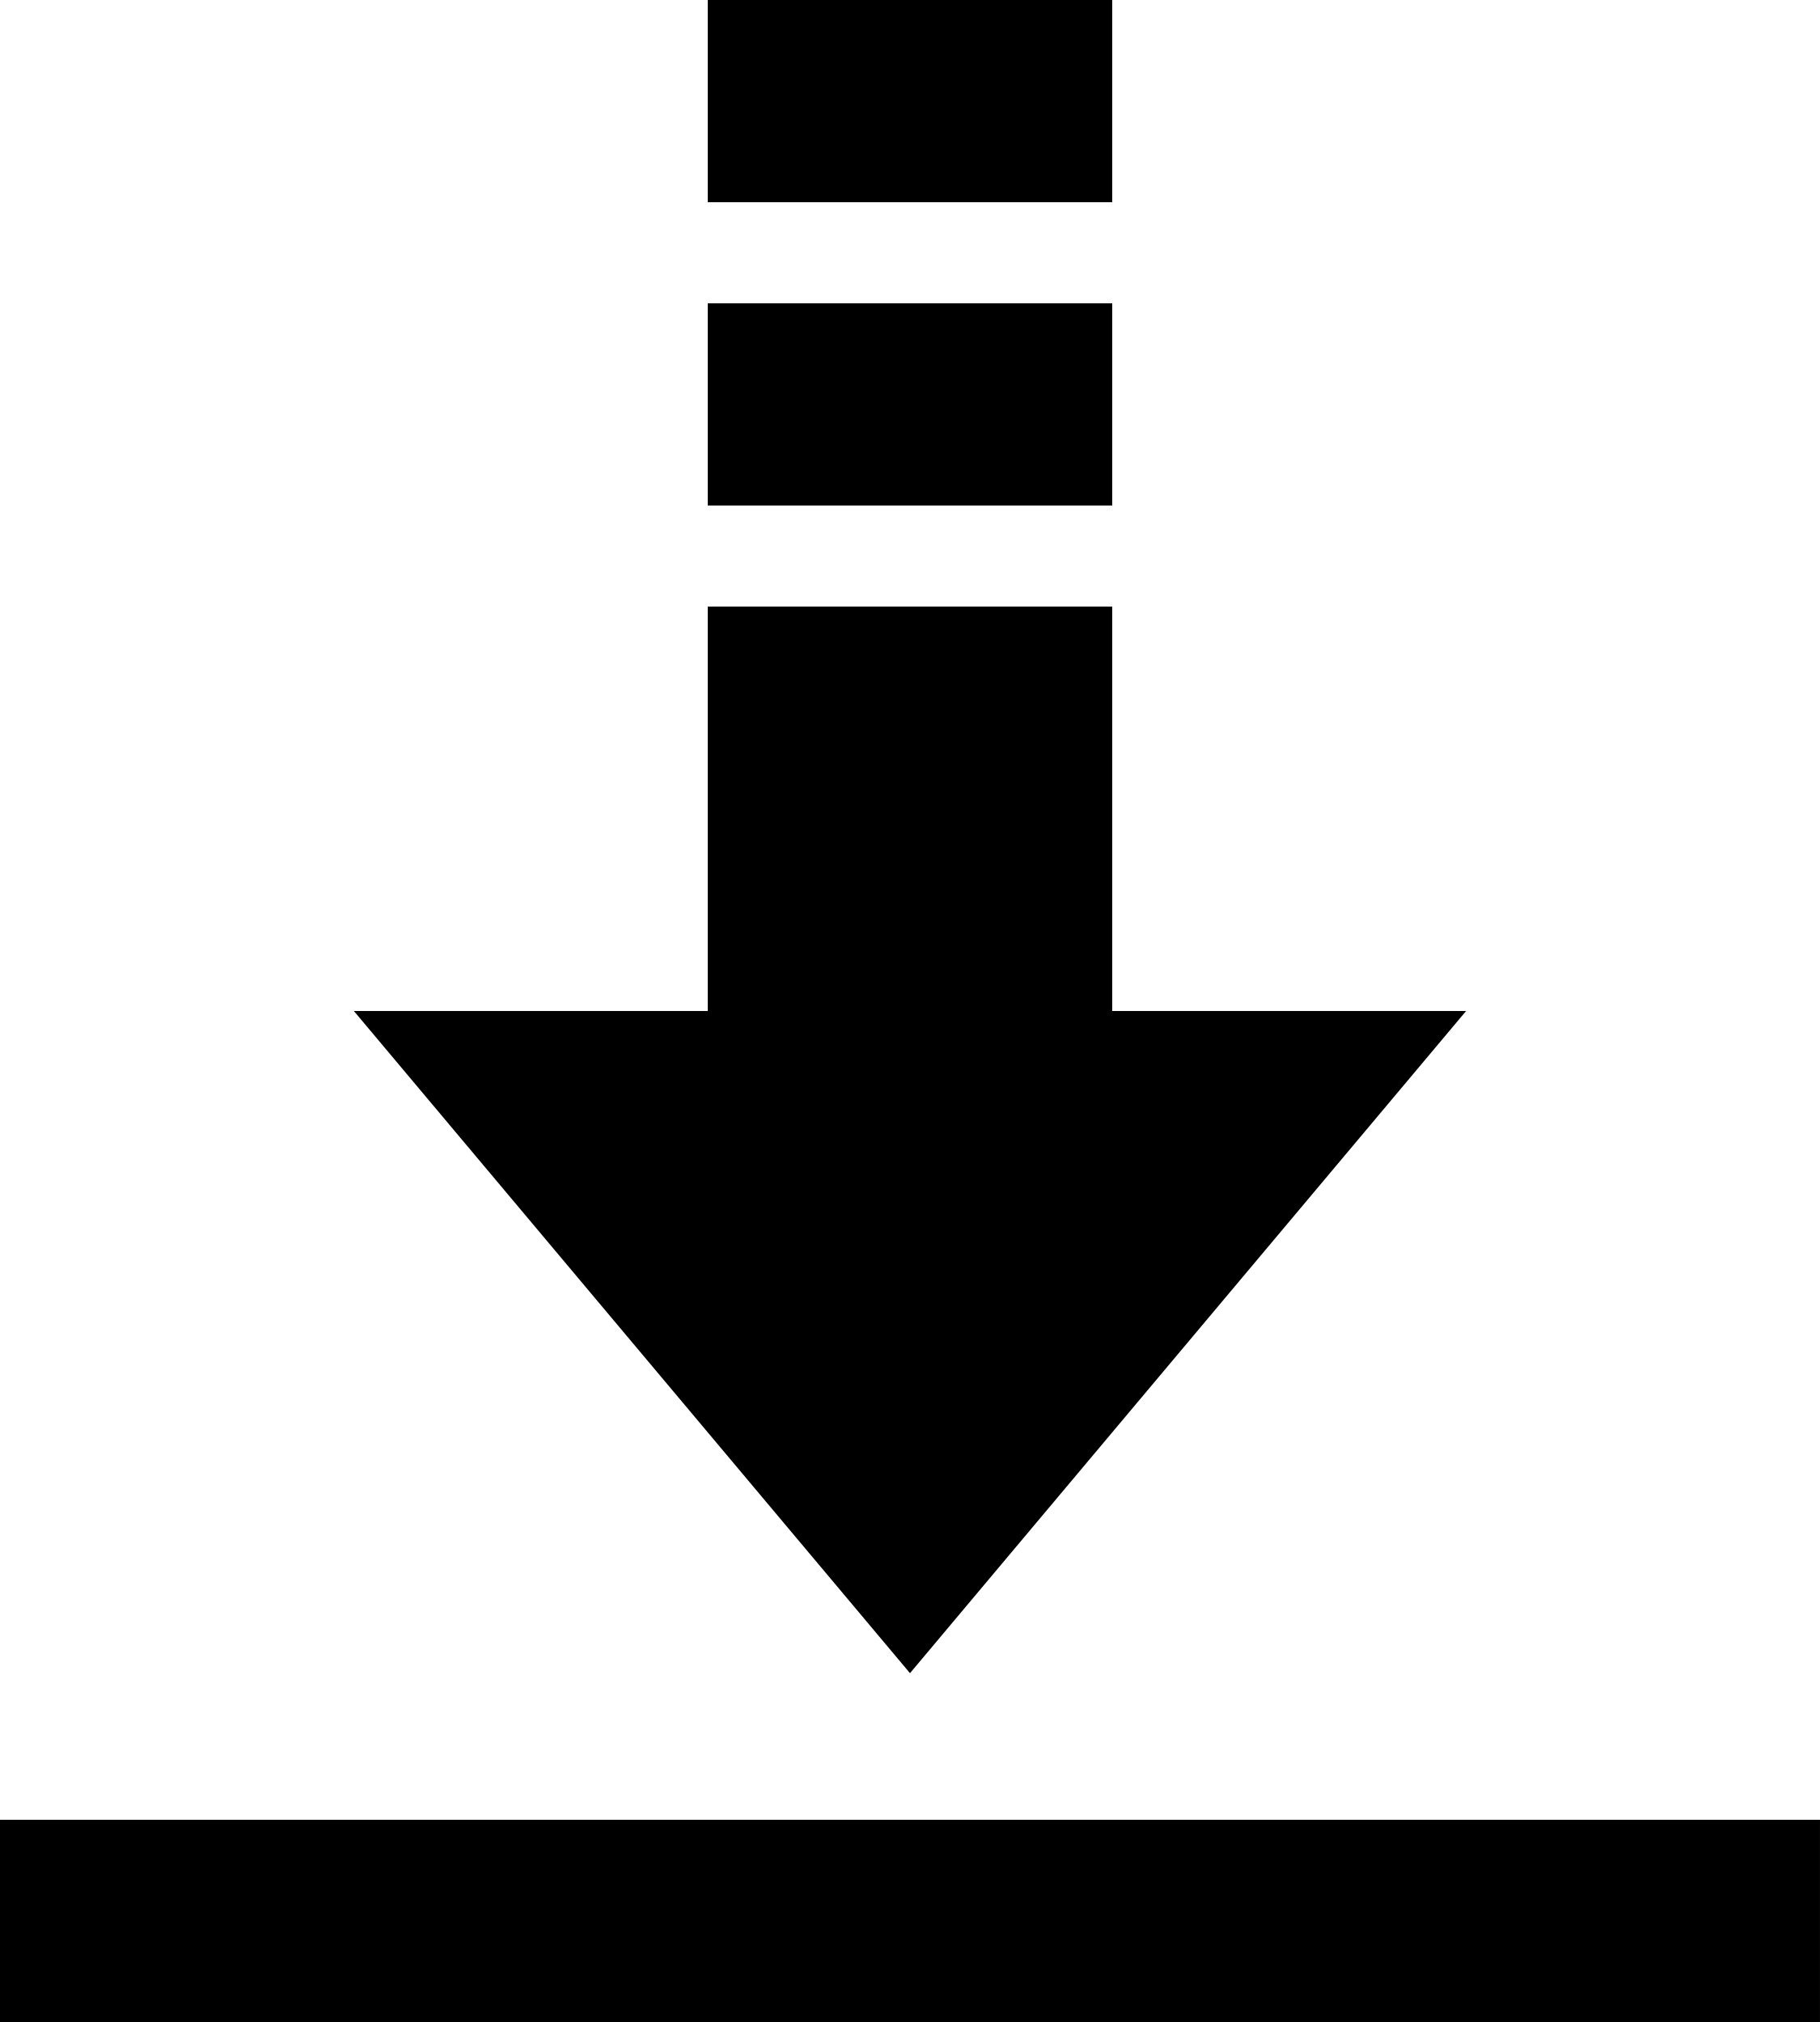
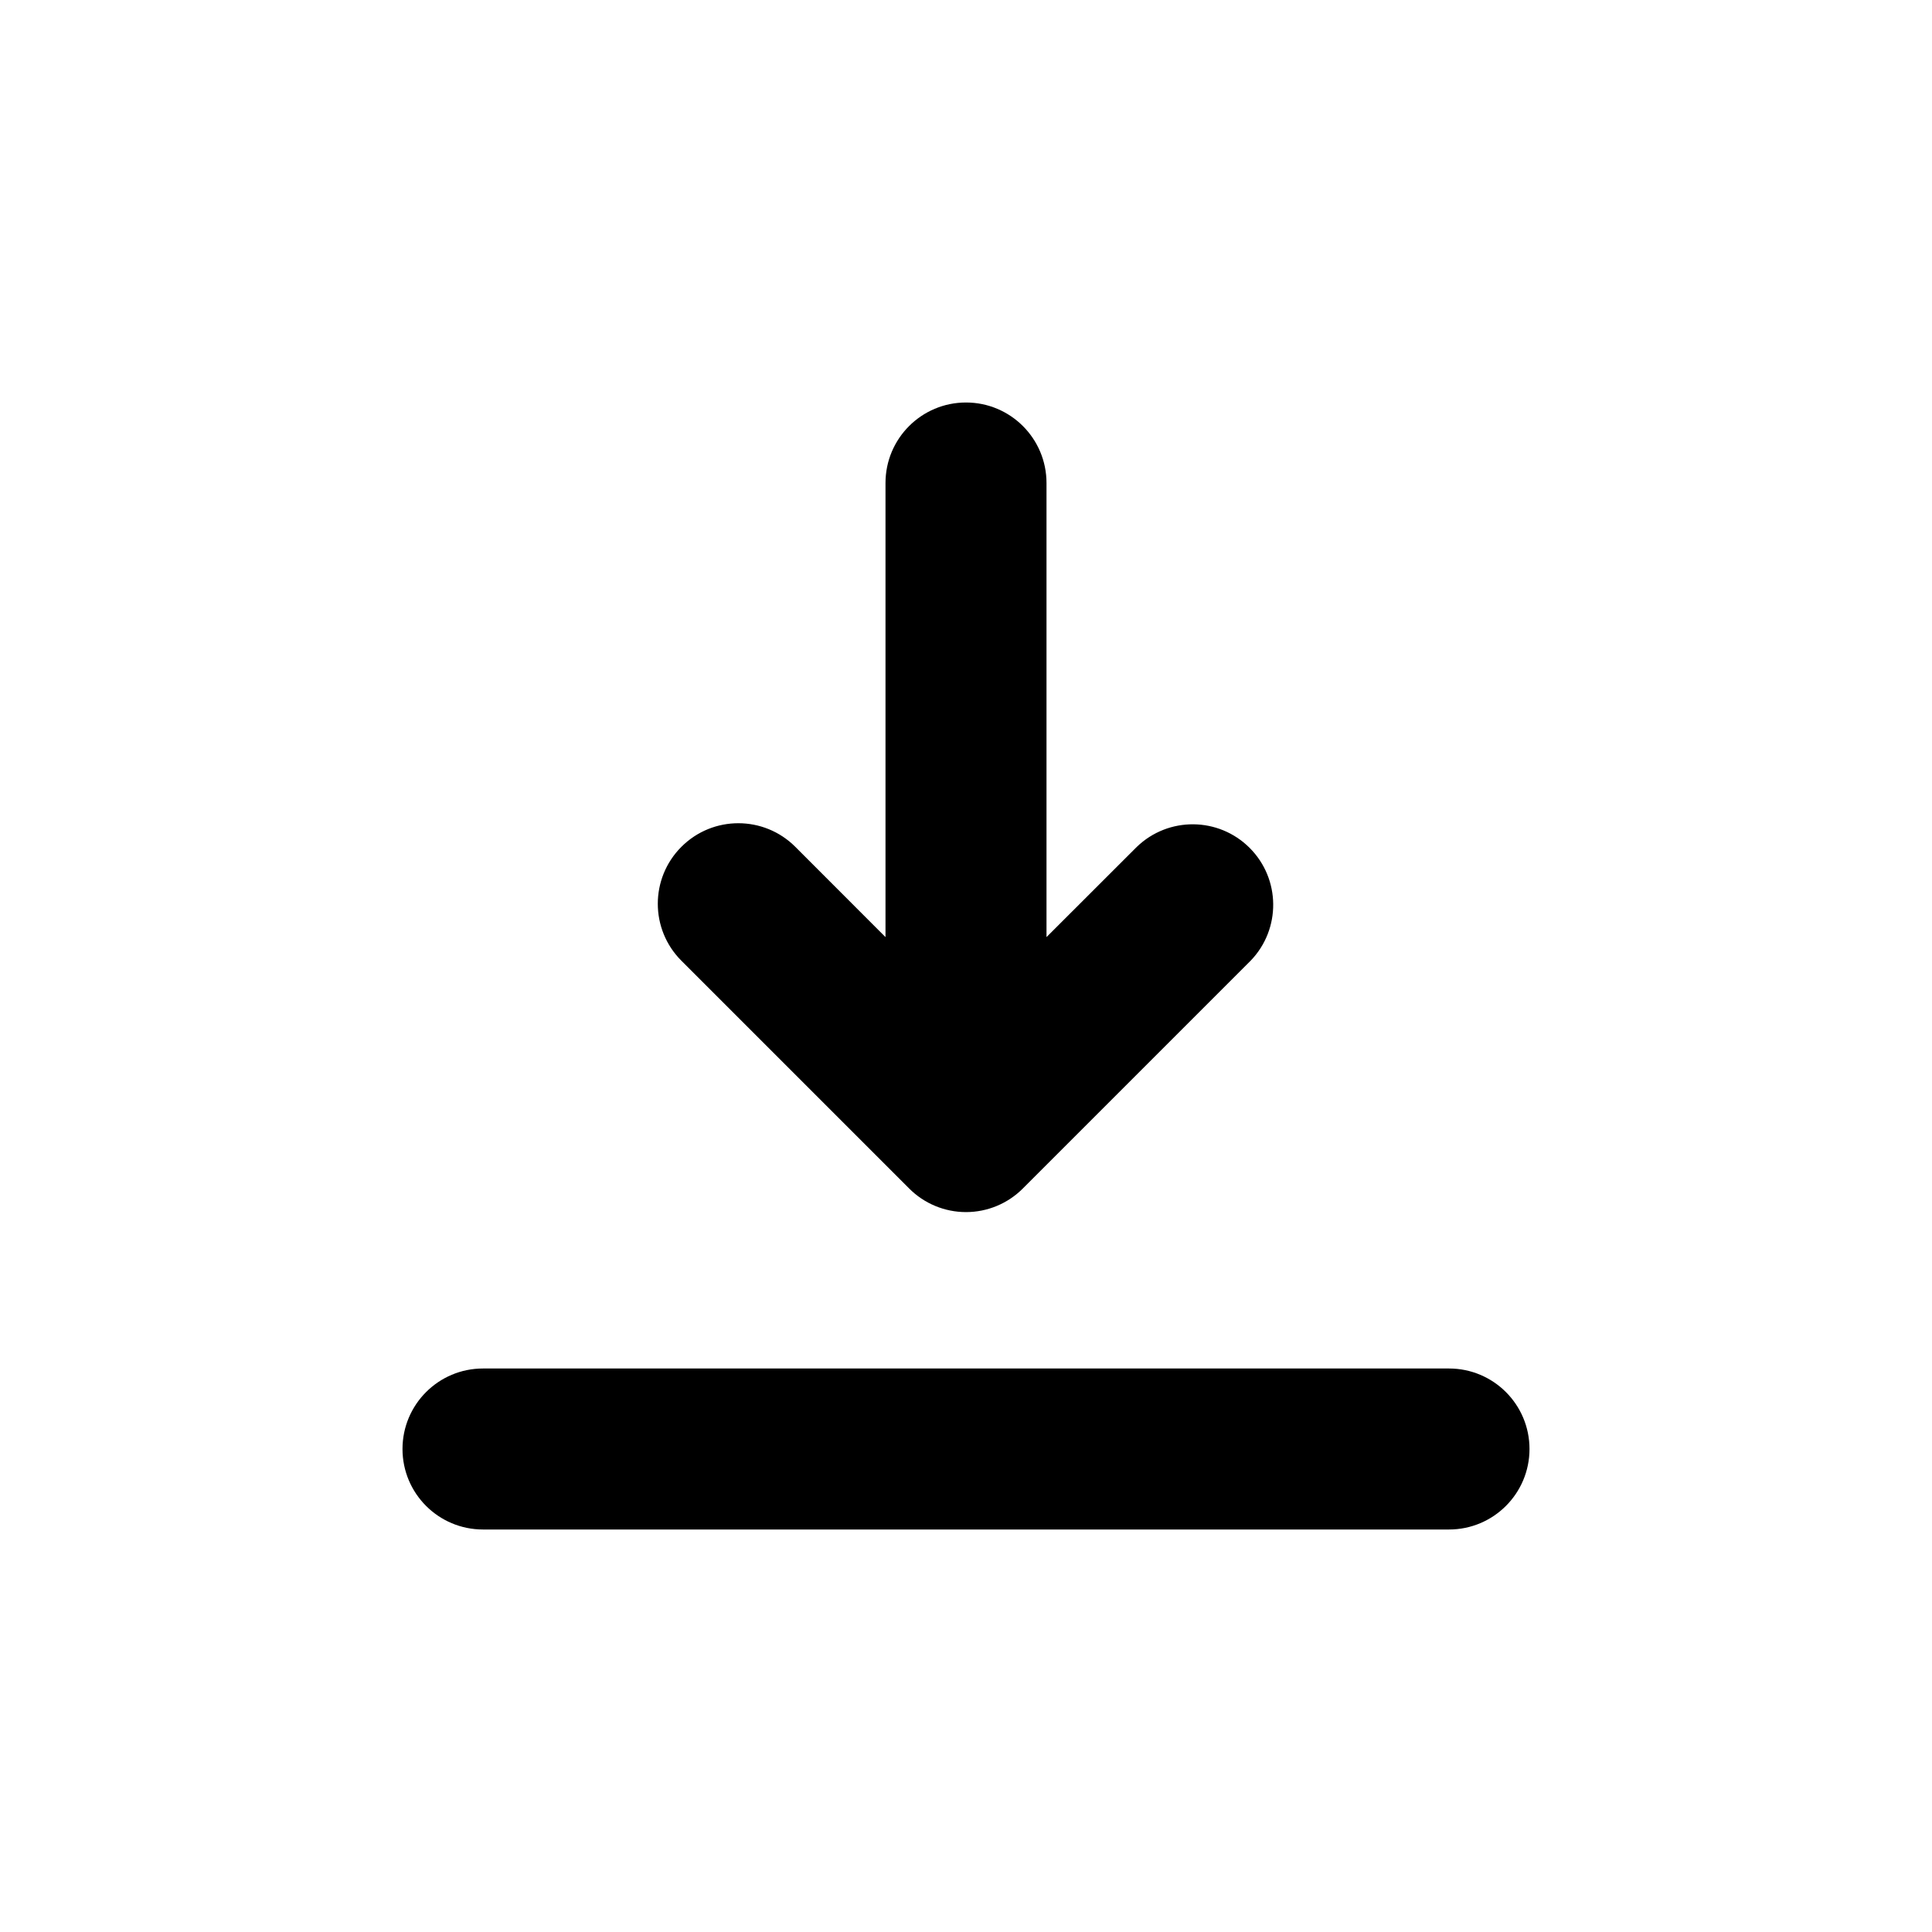
- <svg xmlns="http://www.w3.org/2000/svg" style="isolation:isolate" viewBox="0 0 16 17.778" width="16pt" height="17.778pt">
-   <path d=" M 8 14.711 L 3.111 8.889 L 12.889 8.889 L 8 14.711 Z " fill="currentColor" />
-   <rect x="6.222" y="0" width="3.556" height="1.778" fill="currentColor" />
-   <rect x="6.222" y="2.667" width="3.556" height="1.778" fill="currentColor" />
-   <rect x="6.222" y="5.333" width="3.556" height="4.889" fill="currentColor" />
-   <rect x="0" y="16" width="16" height="1.778" fill="currentColor" />
+ <svg xmlns="http://www.w3.org/2000/svg" viewBox="-5 -5 24 24" width="40" fill="currentColor">
+   <path d="M8 6.641l1.121-1.12a1 1 0 0 1 1.415 1.413L7.707 9.763a.997.997 0 0 1-1.414 0L3.464 6.934A1 1 0 1 1 4.88 5.52L6 6.641V1a1 1 0 1 1 2 0v5.641zM1 12h12a1 1 0 0 1 0 2H1a1 1 0 0 1 0-2z" />
</svg>
